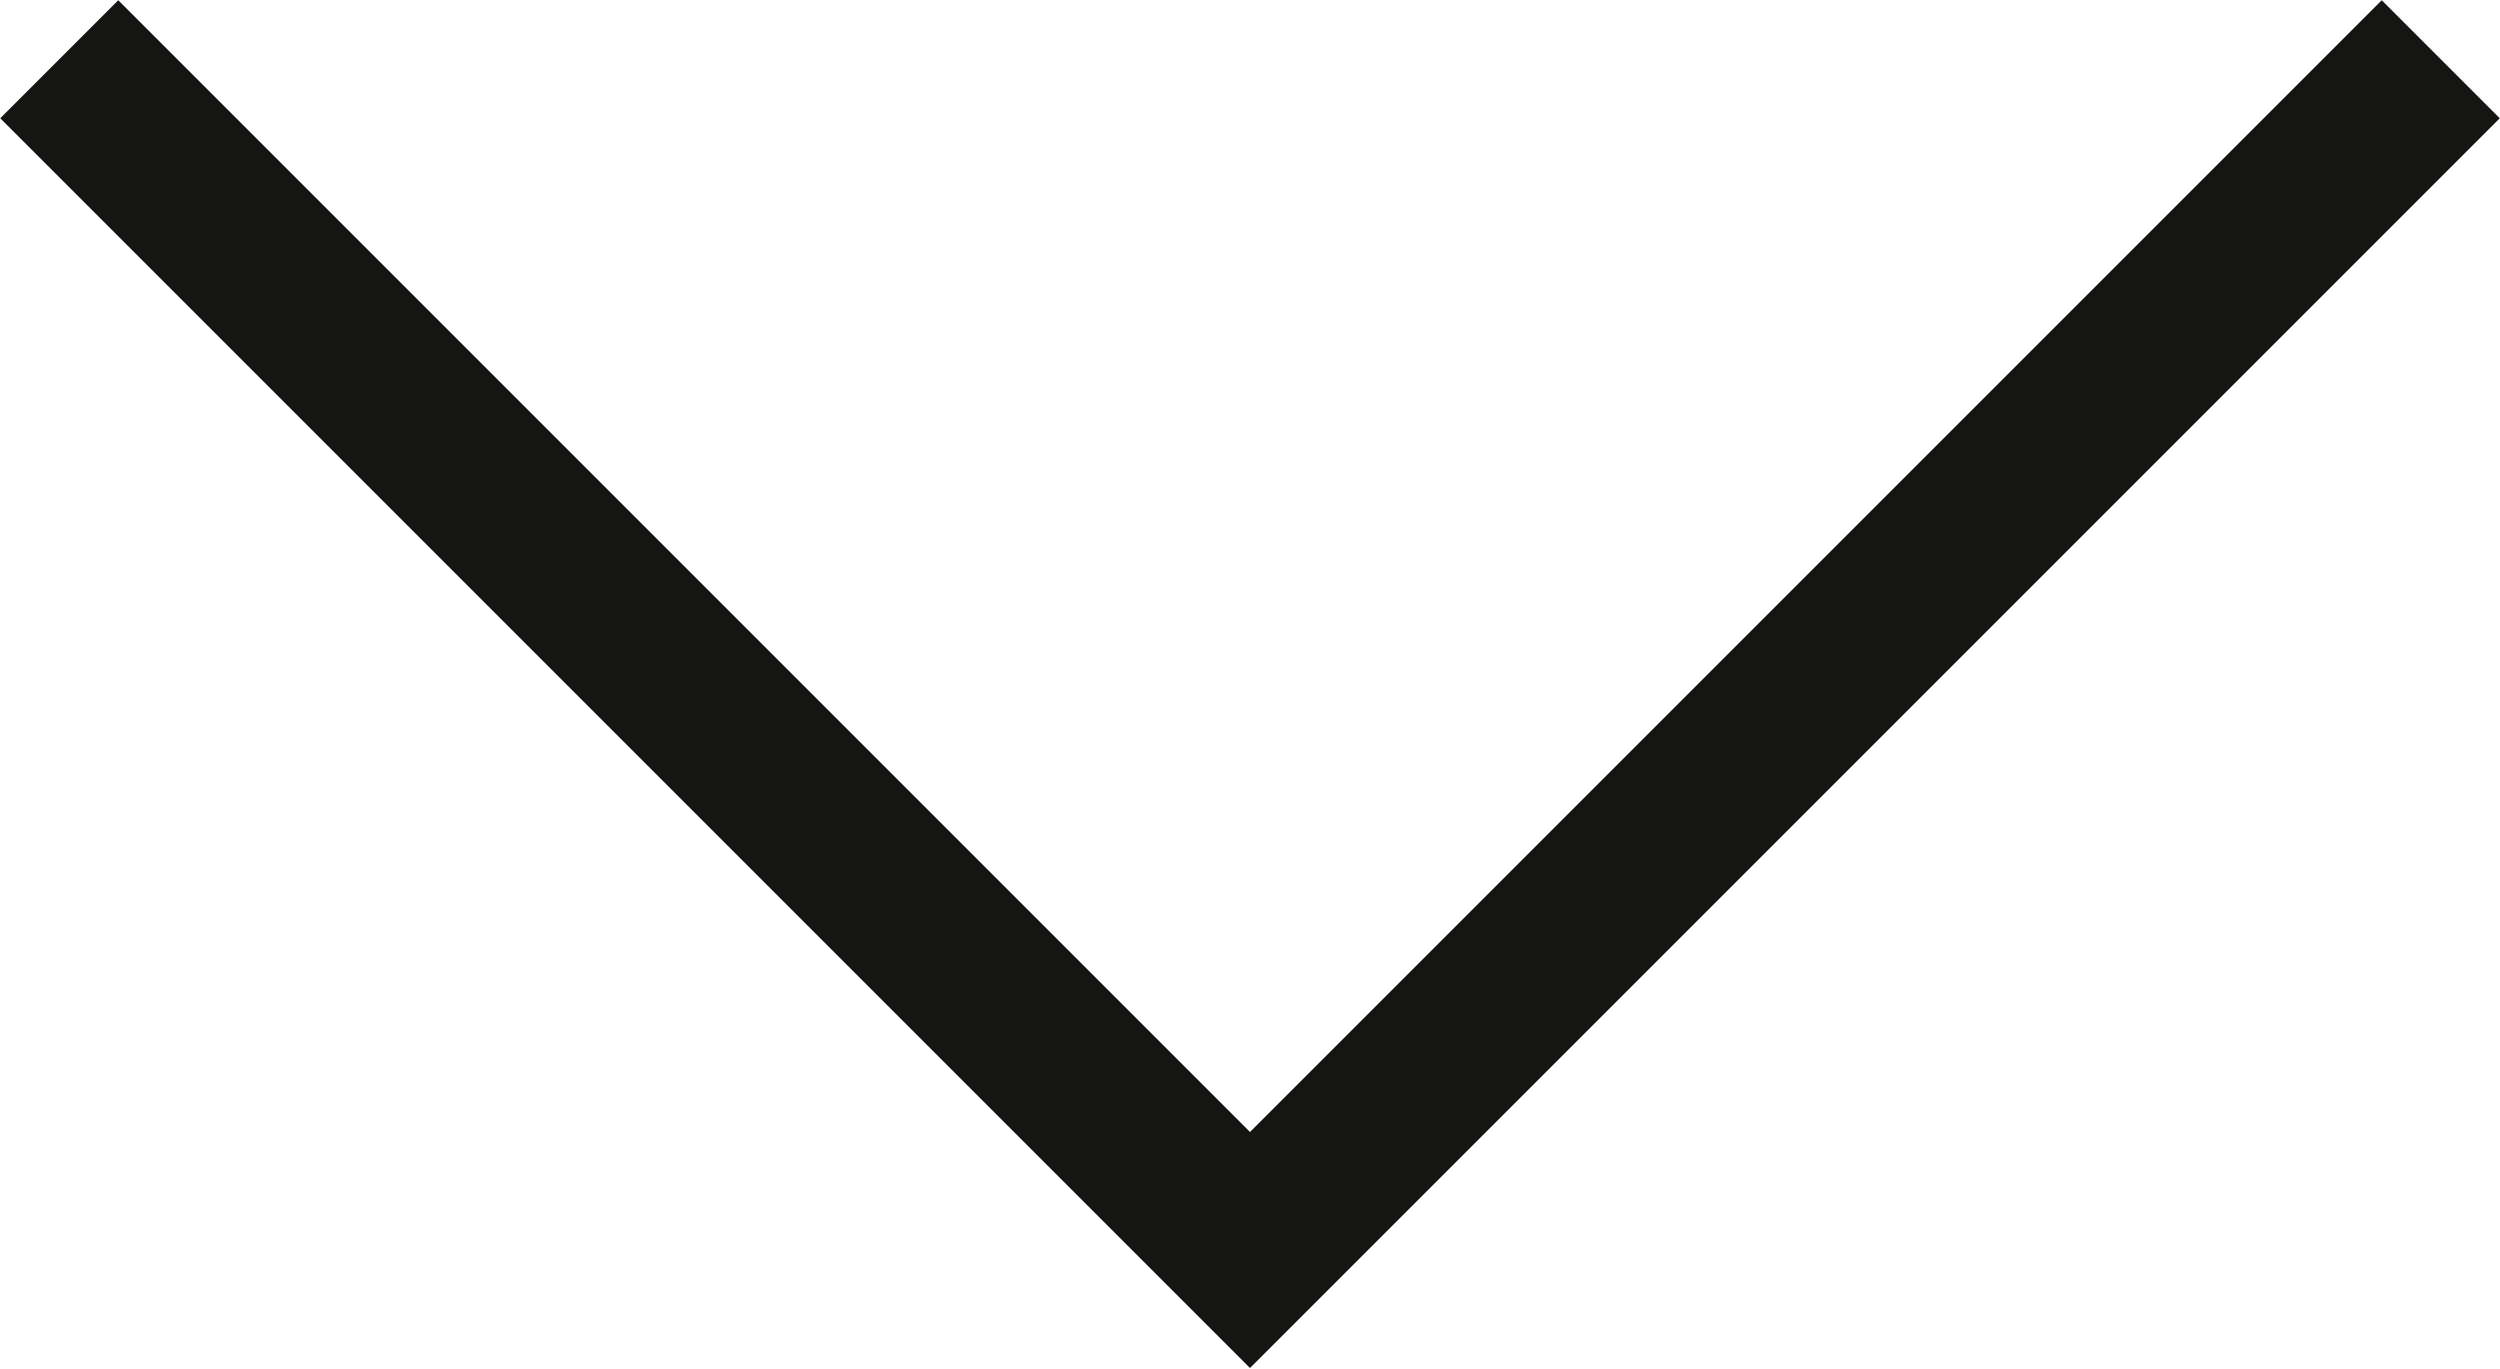
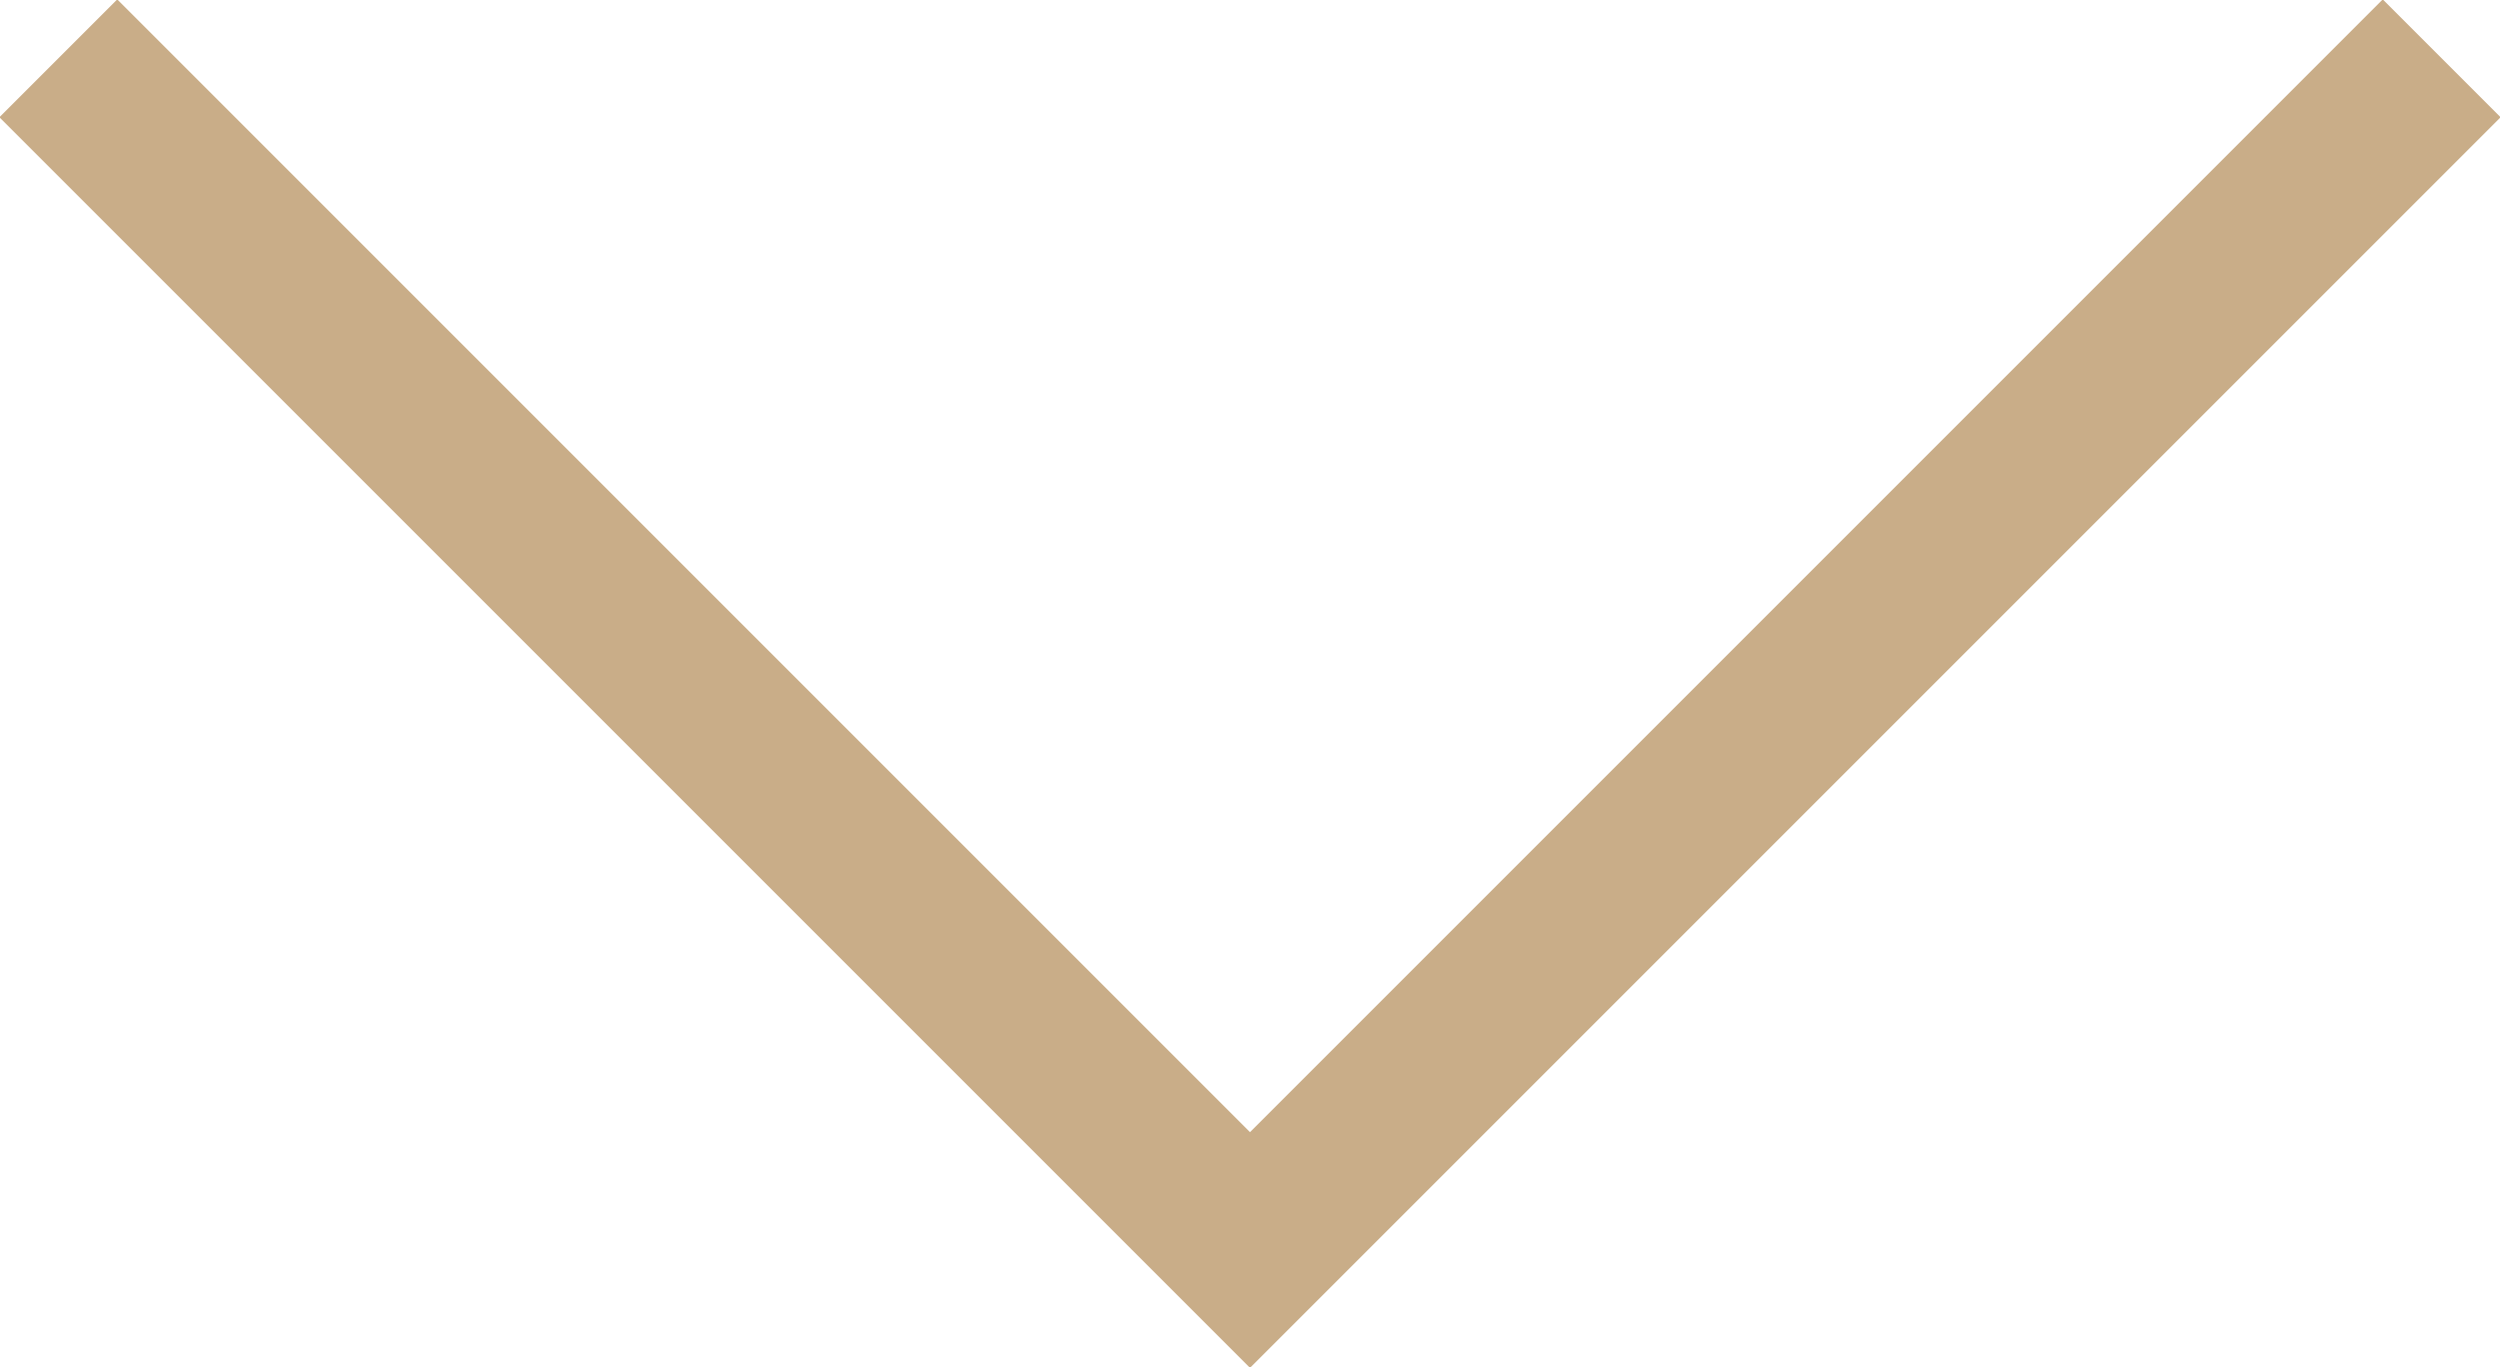
- <svg xmlns="http://www.w3.org/2000/svg" version="1.1" id="Layer_1" x="0px" y="0px" viewBox="0 0 29.96 16.4" style="enable-background:new 0 0 29.96 16.4;" xml:space="preserve">
+ <svg xmlns="http://www.w3.org/2000/svg" version="1.1" id="Layer_1" x="0px" y="0px" viewBox="0 0 30 16.4" style="enable-background:new 0 0 30 16.4;" xml:space="preserve">
  <style type="text/css">
- 	.st0{fill:none;stroke:#151513;stroke-width:2;stroke-miterlimit:10;}
+ 	.st0{fill:none;stroke:#C9AD88;stroke-width:2;stroke-miterlimit:10;}
</style>
-   <polyline class="st0" points="29.25,0.71 14.98,14.98 0.71,0.71 " />
+   <polyline class="st0" points="29.3,0.7 15,15 0.7,0.7 " />
</svg>
